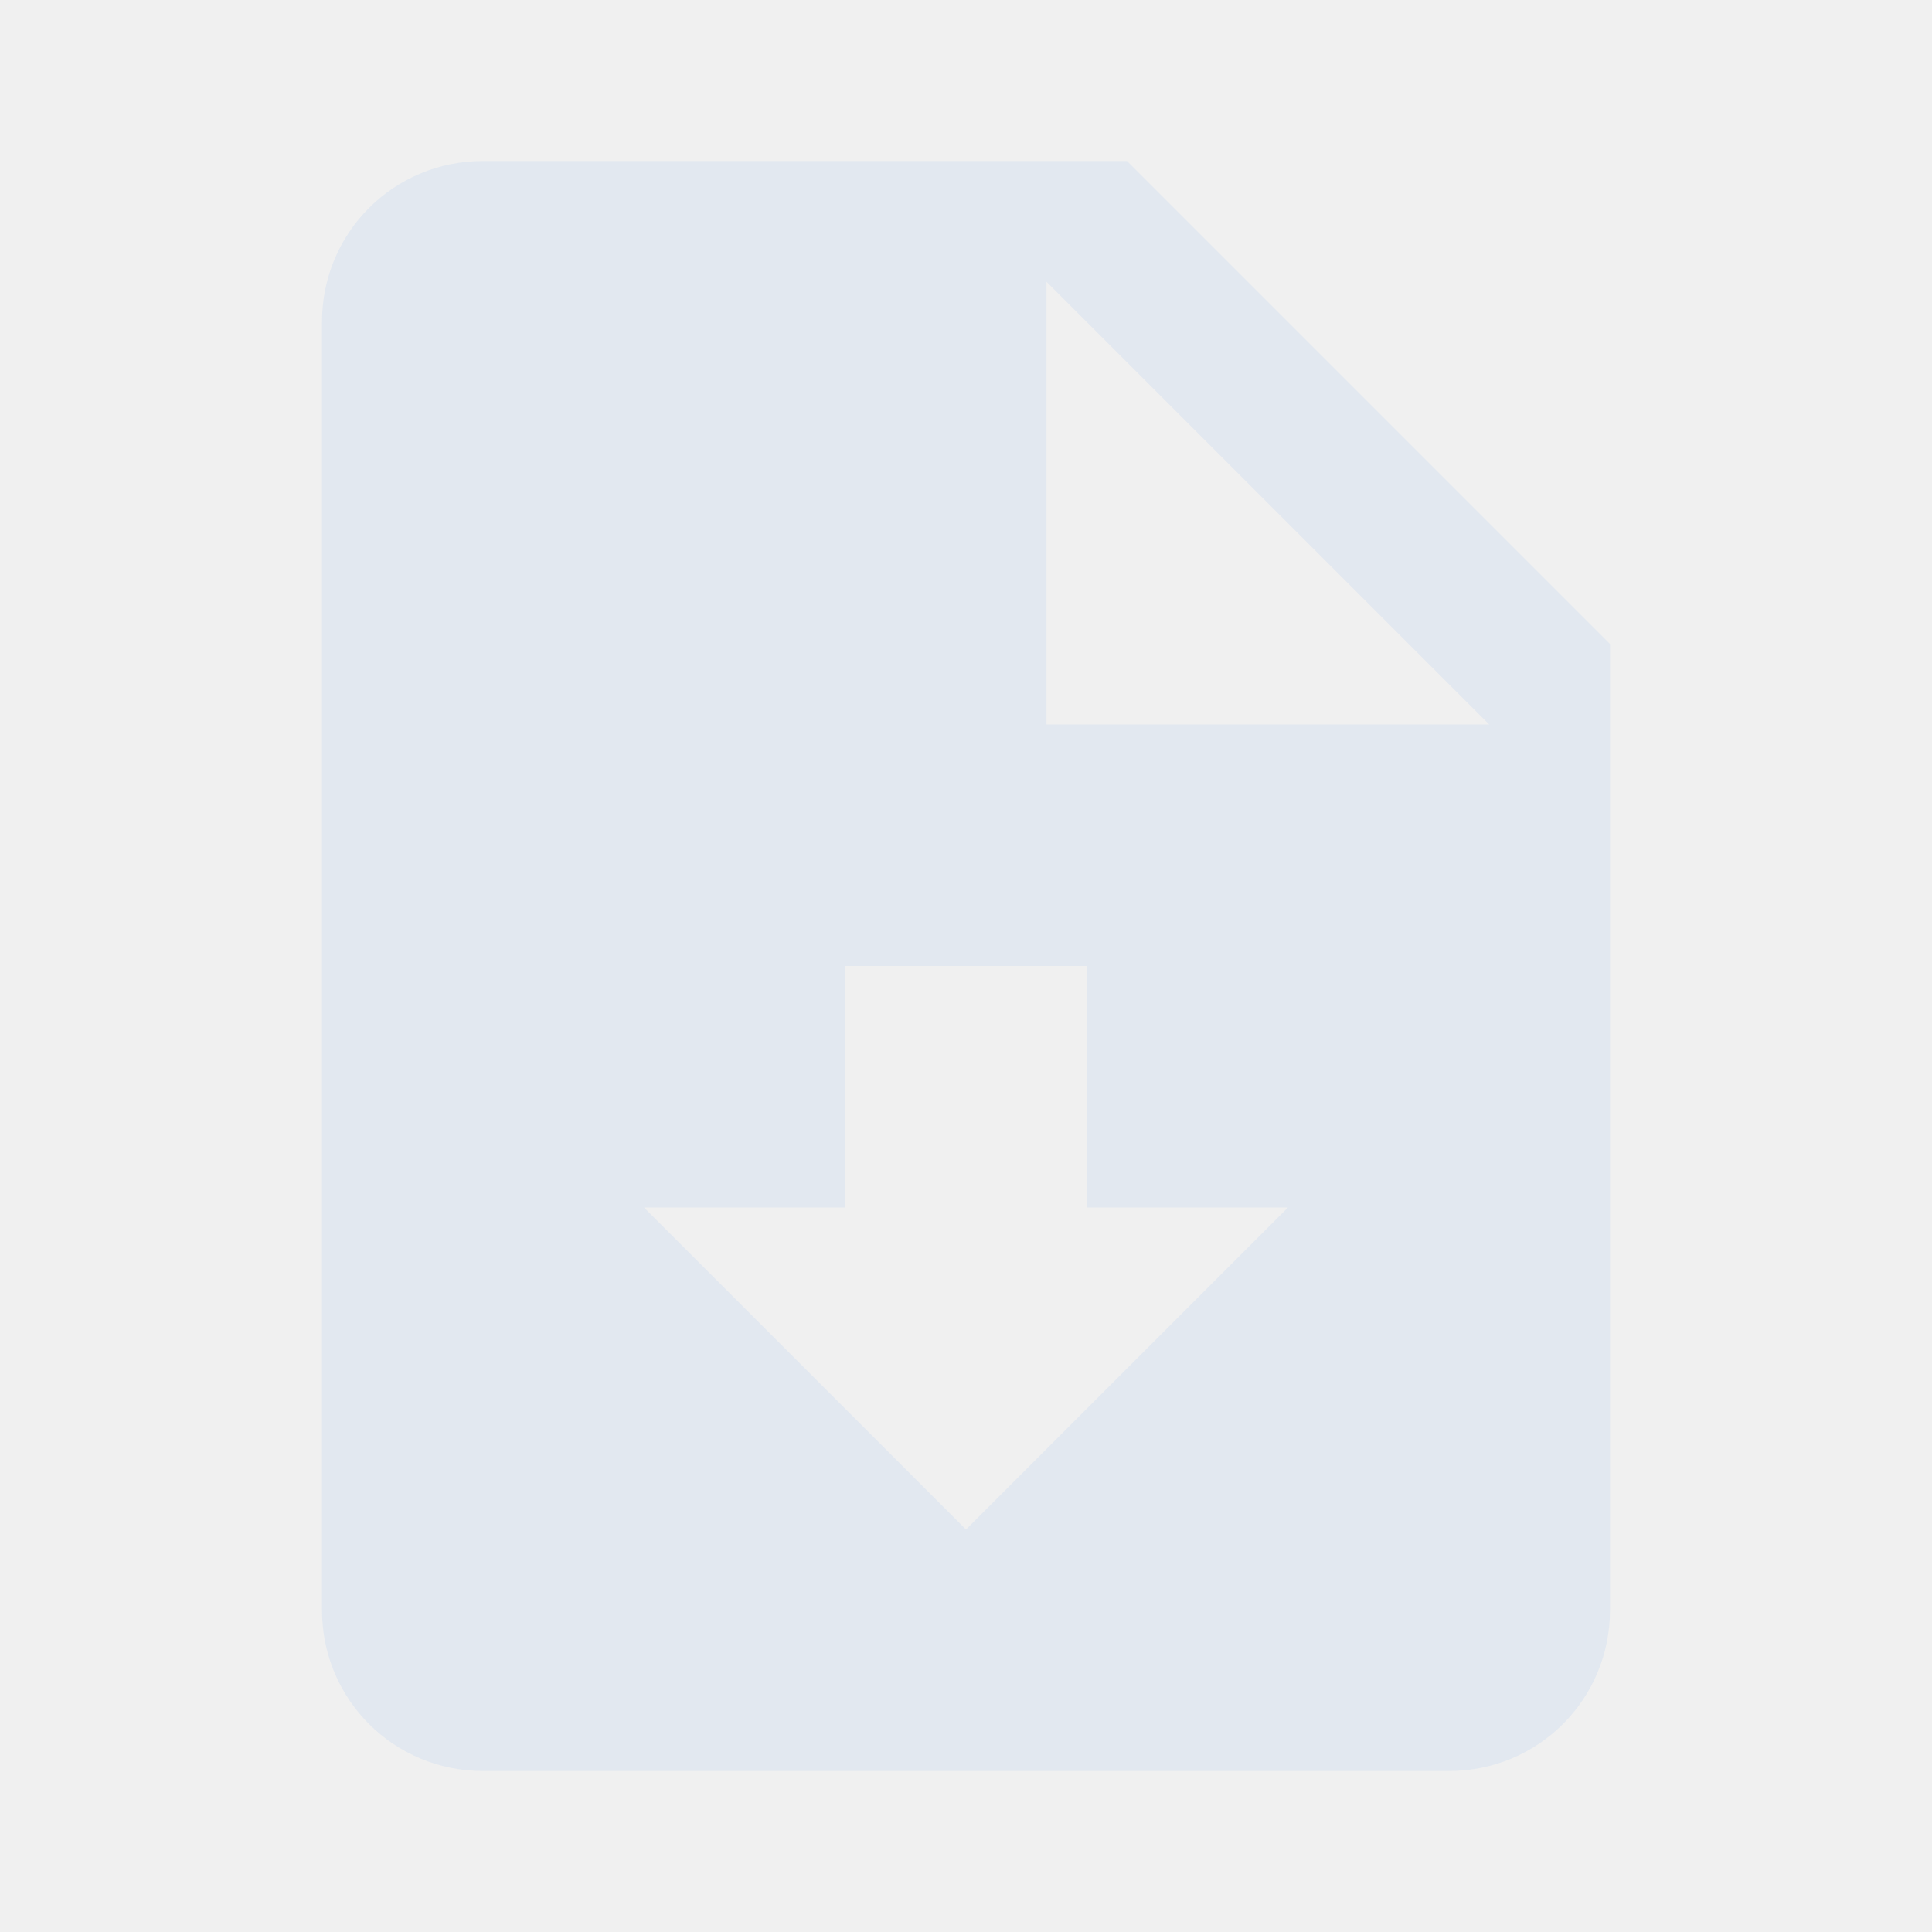
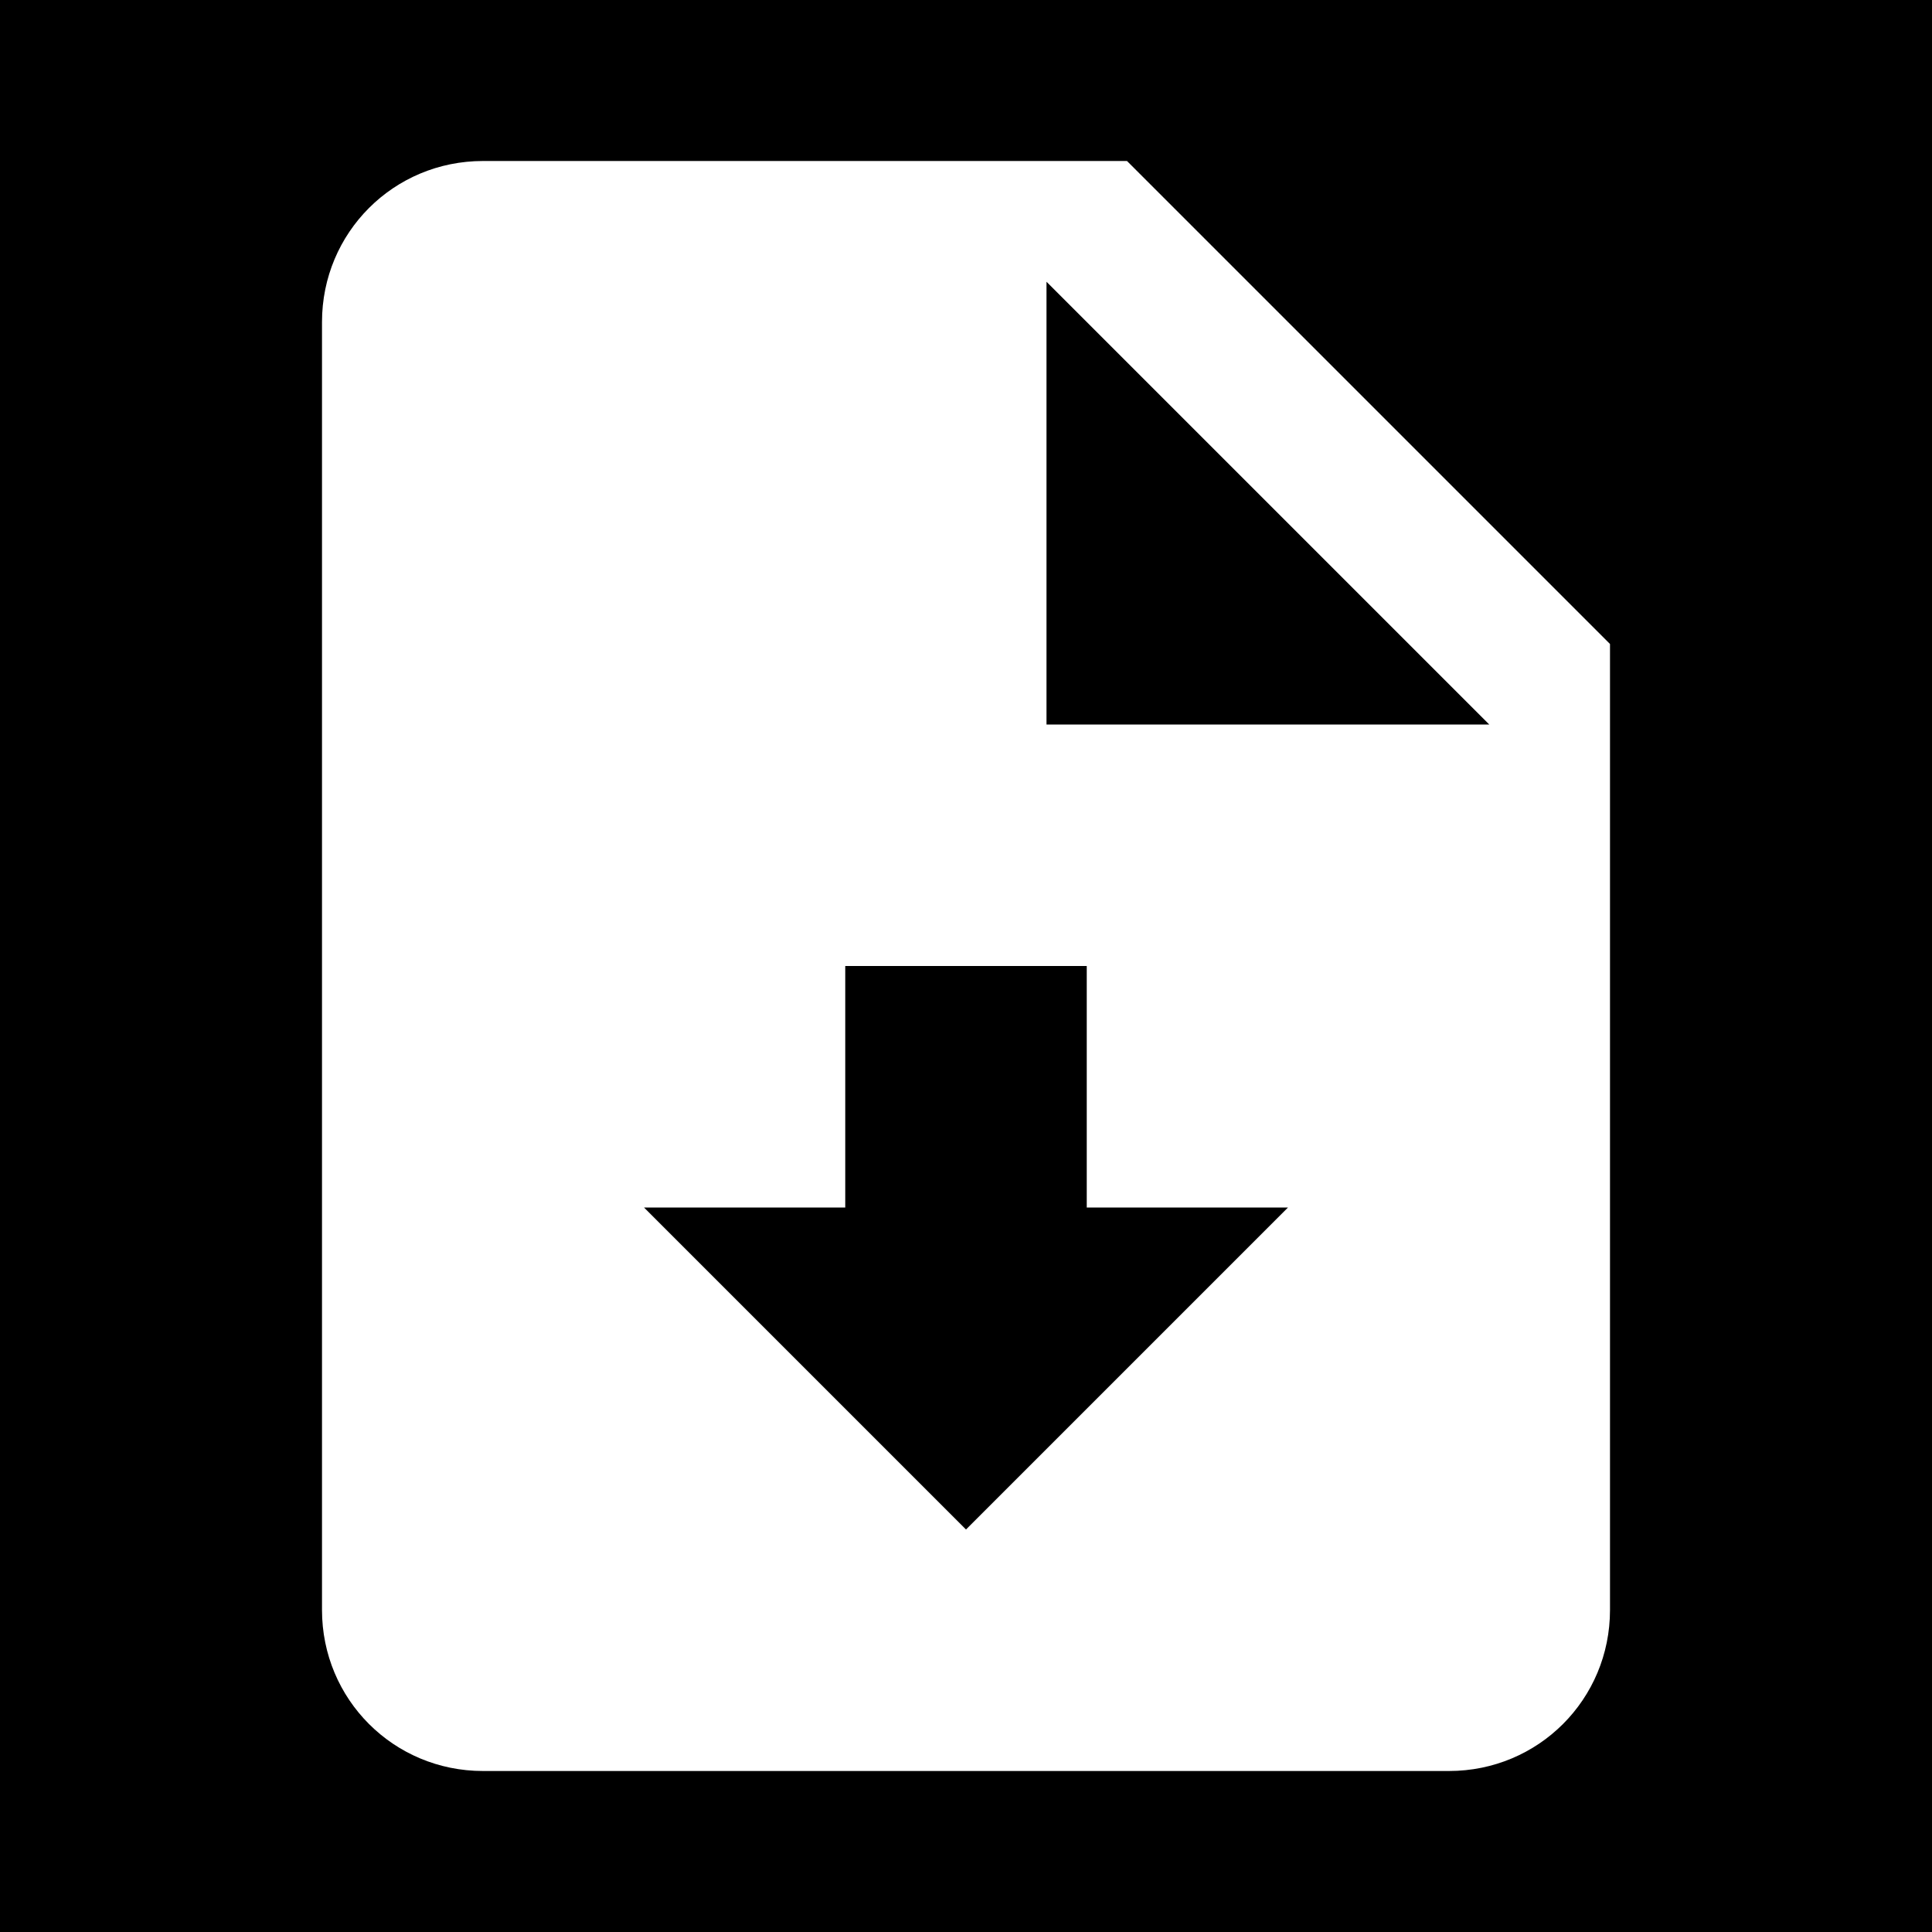
<svg xmlns="http://www.w3.org/2000/svg" width="24" height="24" viewBox="0 0 24 24">
-   <path fill="#e2e8f0" d="M14 2H6c-1.11 0-2 .89-2 2v16c0 1.11.89 2 2 2h12c1.11 0 2-.89 2-2V8zm-2 17l-4-4h2.5v-3h3v3H16zm1-10V3.5L18.5 9z" />
+   <rect width="24" height="24" fill="#000" />
+   <path fill="#ffffff" d="M14 2H6c-1.11 0-2 .89-2 2v16c0 1.11.89 2 2 2h12c1.11 0 2-.89 2-2V8zm-2 17l-4-4h2.5v-3h3v3H16zm1-10V3.5L18.5 9z" />
</svg>
